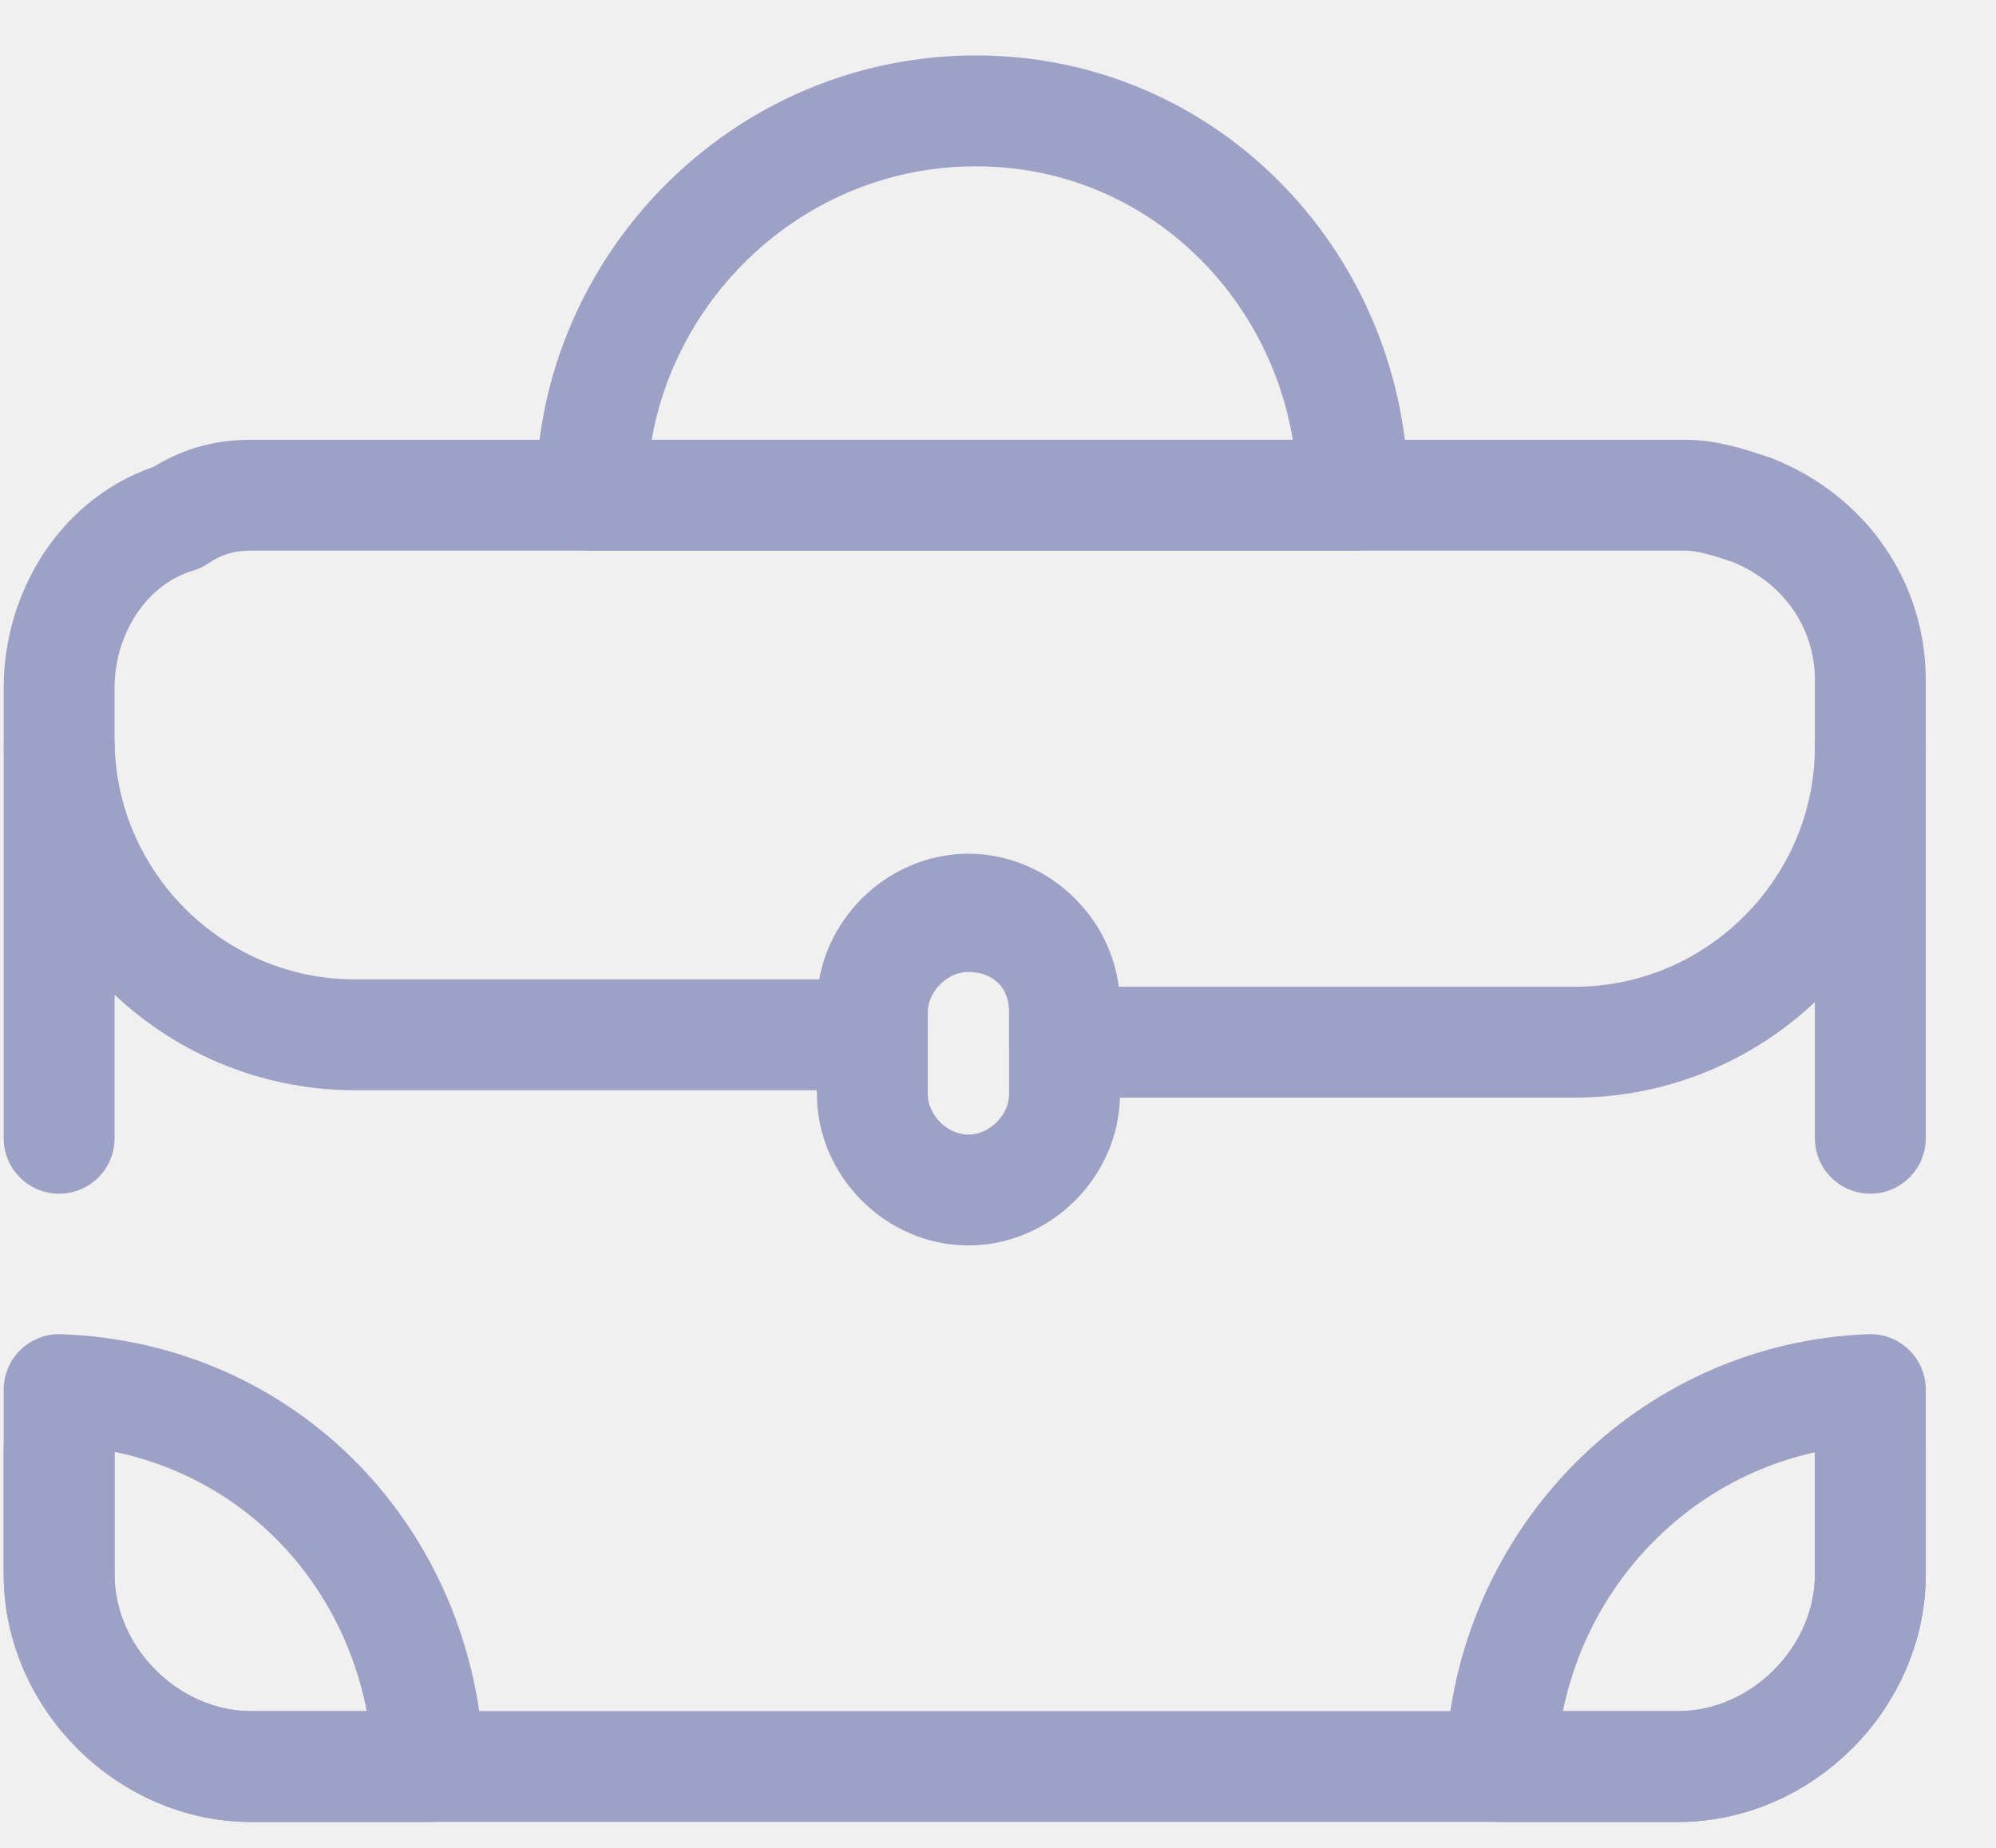
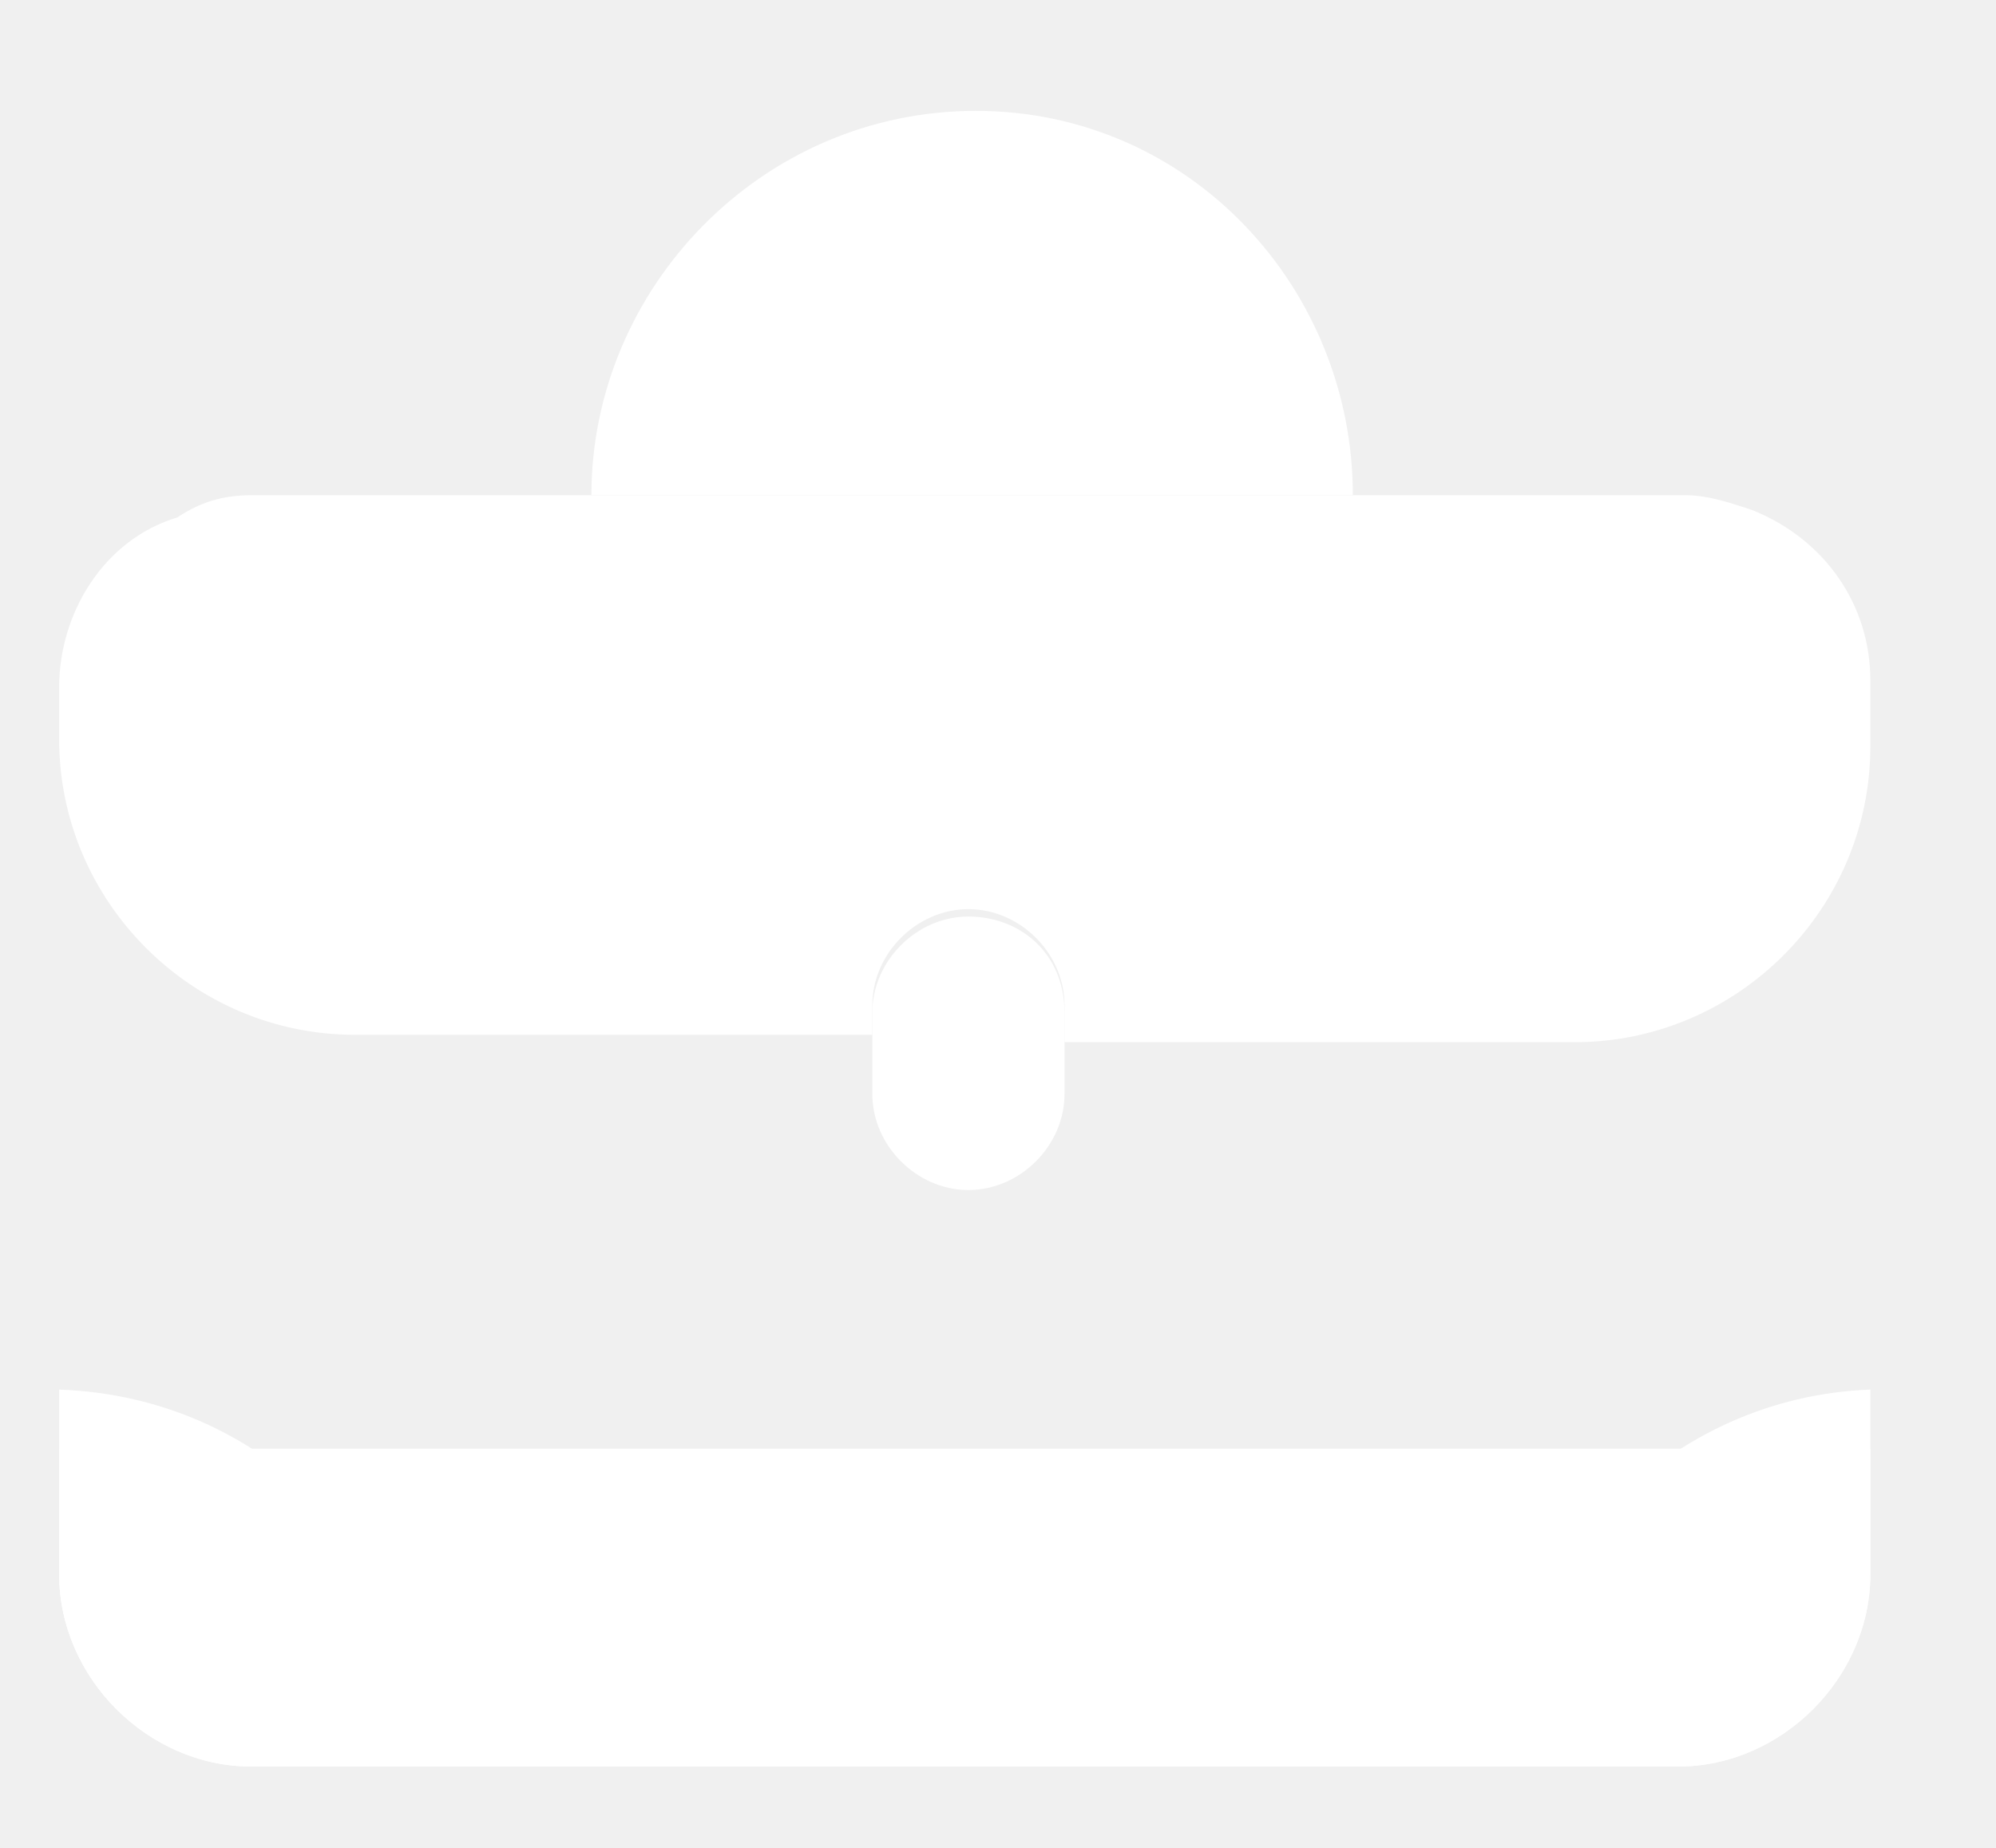
- <svg xmlns="http://www.w3.org/2000/svg" width="27" height="25" viewBox="0 0 27 25" fill="none">
+ <svg xmlns="http://www.w3.org/2000/svg" width="27" height="25" viewBox="0 0 27 25" fill="transparent">
  <g id="Portfolio icon">
-     <path id="Path" d="M25.3 19.6V21.3C25.3 22.7 24.1 23.9 22.7 23.9H3.4C2 23.9 0.8 22.7 0.8 21.3V19.6" stroke="#9EA1C6" stroke-width="1.5" stroke-linecap="round" stroke-linejoin="round" />
-     <path id="Path_2" d="M0.8 15.4V10.1" stroke="#9EA1C6" stroke-width="1.5" stroke-linecap="round" stroke-linejoin="round" />
-     <path id="Path_3" d="M25.3 15.4V10.1" stroke="#9EA1C6" stroke-width="1.5" stroke-linecap="round" stroke-linejoin="round" />
-     <path id="Path_4" fill-rule="evenodd" clip-rule="evenodd" d="M25.3 18.8V21.3C25.3 22.7 24.1 23.9 22.7 23.9H20.3C20.4 21.1 22.6 18.9 25.3 18.8Z" stroke="#9EA1C6" stroke-width="1.5" stroke-linecap="round" stroke-linejoin="round" />
-     <path id="Path_5" fill-rule="evenodd" clip-rule="evenodd" d="M0.8 18.8V21.3C0.8 22.7 2 23.9 3.4 23.9H5.8C5.7 21.1 3.6 18.9 0.8 18.8Z" stroke="#9EA1C6" stroke-width="1.5" stroke-linecap="round" stroke-linejoin="round" />
-     <path id="Path_6" fill-rule="evenodd" clip-rule="evenodd" d="M25.3 10.1C25.3 12.3 23.5 14.1 21.3 14.1H14.4V13.6C14.4 12.9 13.8 12.3 13.1 12.3C12.4 12.3 11.8 12.9 11.8 13.6V14H4.8C2.6 14 0.8 12.2 0.8 10V9.3C0.8 8.3 1.4 7.3 2.4 7C2.7 6.8 3 6.7 3.4 6.7H22.8C23.1 6.7 23.4 6.8 23.7 6.9C24.7 7.3 25.3 8.2 25.3 9.2V10.1Z" stroke="#9EA1C6" stroke-width="1.5" stroke-linecap="round" stroke-linejoin="round" />
-     <path id="Path_7" fill-rule="evenodd" clip-rule="evenodd" d="M18.3 6.7H8C8 3.9 10.3 1.5 13.2 1.5C16.1 1.5 18.3 3.9 18.3 6.7Z" stroke="#9EA1C6" stroke-width="1.5" stroke-linecap="round" stroke-linejoin="round" />
-     <path id="Path_8" fill-rule="evenodd" clip-rule="evenodd" d="M14.4 13.7V14.8C14.4 15.5 13.8 16.1 13.1 16.1C12.4 16.1 11.8 15.5 11.8 14.8V13.7C11.8 13 12.4 12.4 13.1 12.4C13.8 12.4 14.4 12.9 14.4 13.7Z" stroke="#9EA1C6" stroke-width="1.5" stroke-linecap="round" stroke-linejoin="round" />
+     <path id="Path" d="M25.3 19.6V21.3C25.3 22.7 24.1 23.9 22.7 23.9H3.4C2 23.9 0.8 22.7 0.8 21.3V19.6" fill="white" stroke-width="1.5" stroke-linecap="round" stroke-linejoin="round" />
+     <path id="Path_2" d="M0.8 15.4V10.1" fill="white" stroke-width="1.5" stroke-linecap="round" stroke-linejoin="round" />
+     <path id="Path_3" d="M25.3 15.4V10.1" fill="white" stroke-width="1.5" stroke-linecap="round" stroke-linejoin="round" />
+     <path id="Path_4" fill-rule="evenodd" clip-rule="evenodd" d="M25.3 18.8V21.3C25.3 22.7 24.1 23.9 22.7 23.9H20.3C20.4 21.1 22.6 18.9 25.3 18.8Z" fill="white" stroke-width="1.5" stroke-linecap="round" stroke-linejoin="round" />
+     <path id="Path_5" fill-rule="evenodd" clip-rule="evenodd" d="M0.8 18.8V21.3C0.8 22.7 2 23.9 3.4 23.9H5.8C5.7 21.1 3.6 18.9 0.8 18.8Z" fill="white" stroke-width="1.5" stroke-linecap="round" stroke-linejoin="round" />
+     <path id="Path_6" fill-rule="evenodd" clip-rule="evenodd" d="M25.3 10.1C25.3 12.3 23.5 14.1 21.3 14.1H14.4V13.6C14.4 12.9 13.8 12.3 13.1 12.3C12.4 12.3 11.8 12.9 11.8 13.6V14H4.8C2.6 14 0.8 12.2 0.8 10V9.3C0.8 8.3 1.4 7.3 2.4 7C2.7 6.8 3 6.7 3.4 6.7H22.8C23.1 6.7 23.4 6.8 23.7 6.9C24.7 7.3 25.3 8.2 25.3 9.2V10.1Z" fill="white" stroke-width="1.5" stroke-linecap="round" stroke-linejoin="round" />
+     <path id="Path_7" fill-rule="evenodd" clip-rule="evenodd" d="M18.3 6.7H8C8 3.9 10.3 1.5 13.2 1.5C16.1 1.5 18.3 3.9 18.3 6.7Z" fill="white" stroke-width="1.5" stroke-linecap="round" stroke-linejoin="round" />
+     <path id="Path_8" fill-rule="evenodd" clip-rule="evenodd" d="M14.4 13.7V14.8C14.4 15.5 13.8 16.1 13.1 16.1C12.4 16.1 11.8 15.5 11.8 14.8V13.7C11.8 13 12.4 12.4 13.1 12.4C13.8 12.4 14.4 12.9 14.4 13.7Z" fill="white" stroke-width="1.5" stroke-linecap="round" stroke-linejoin="round" />
  </g>
</svg>
